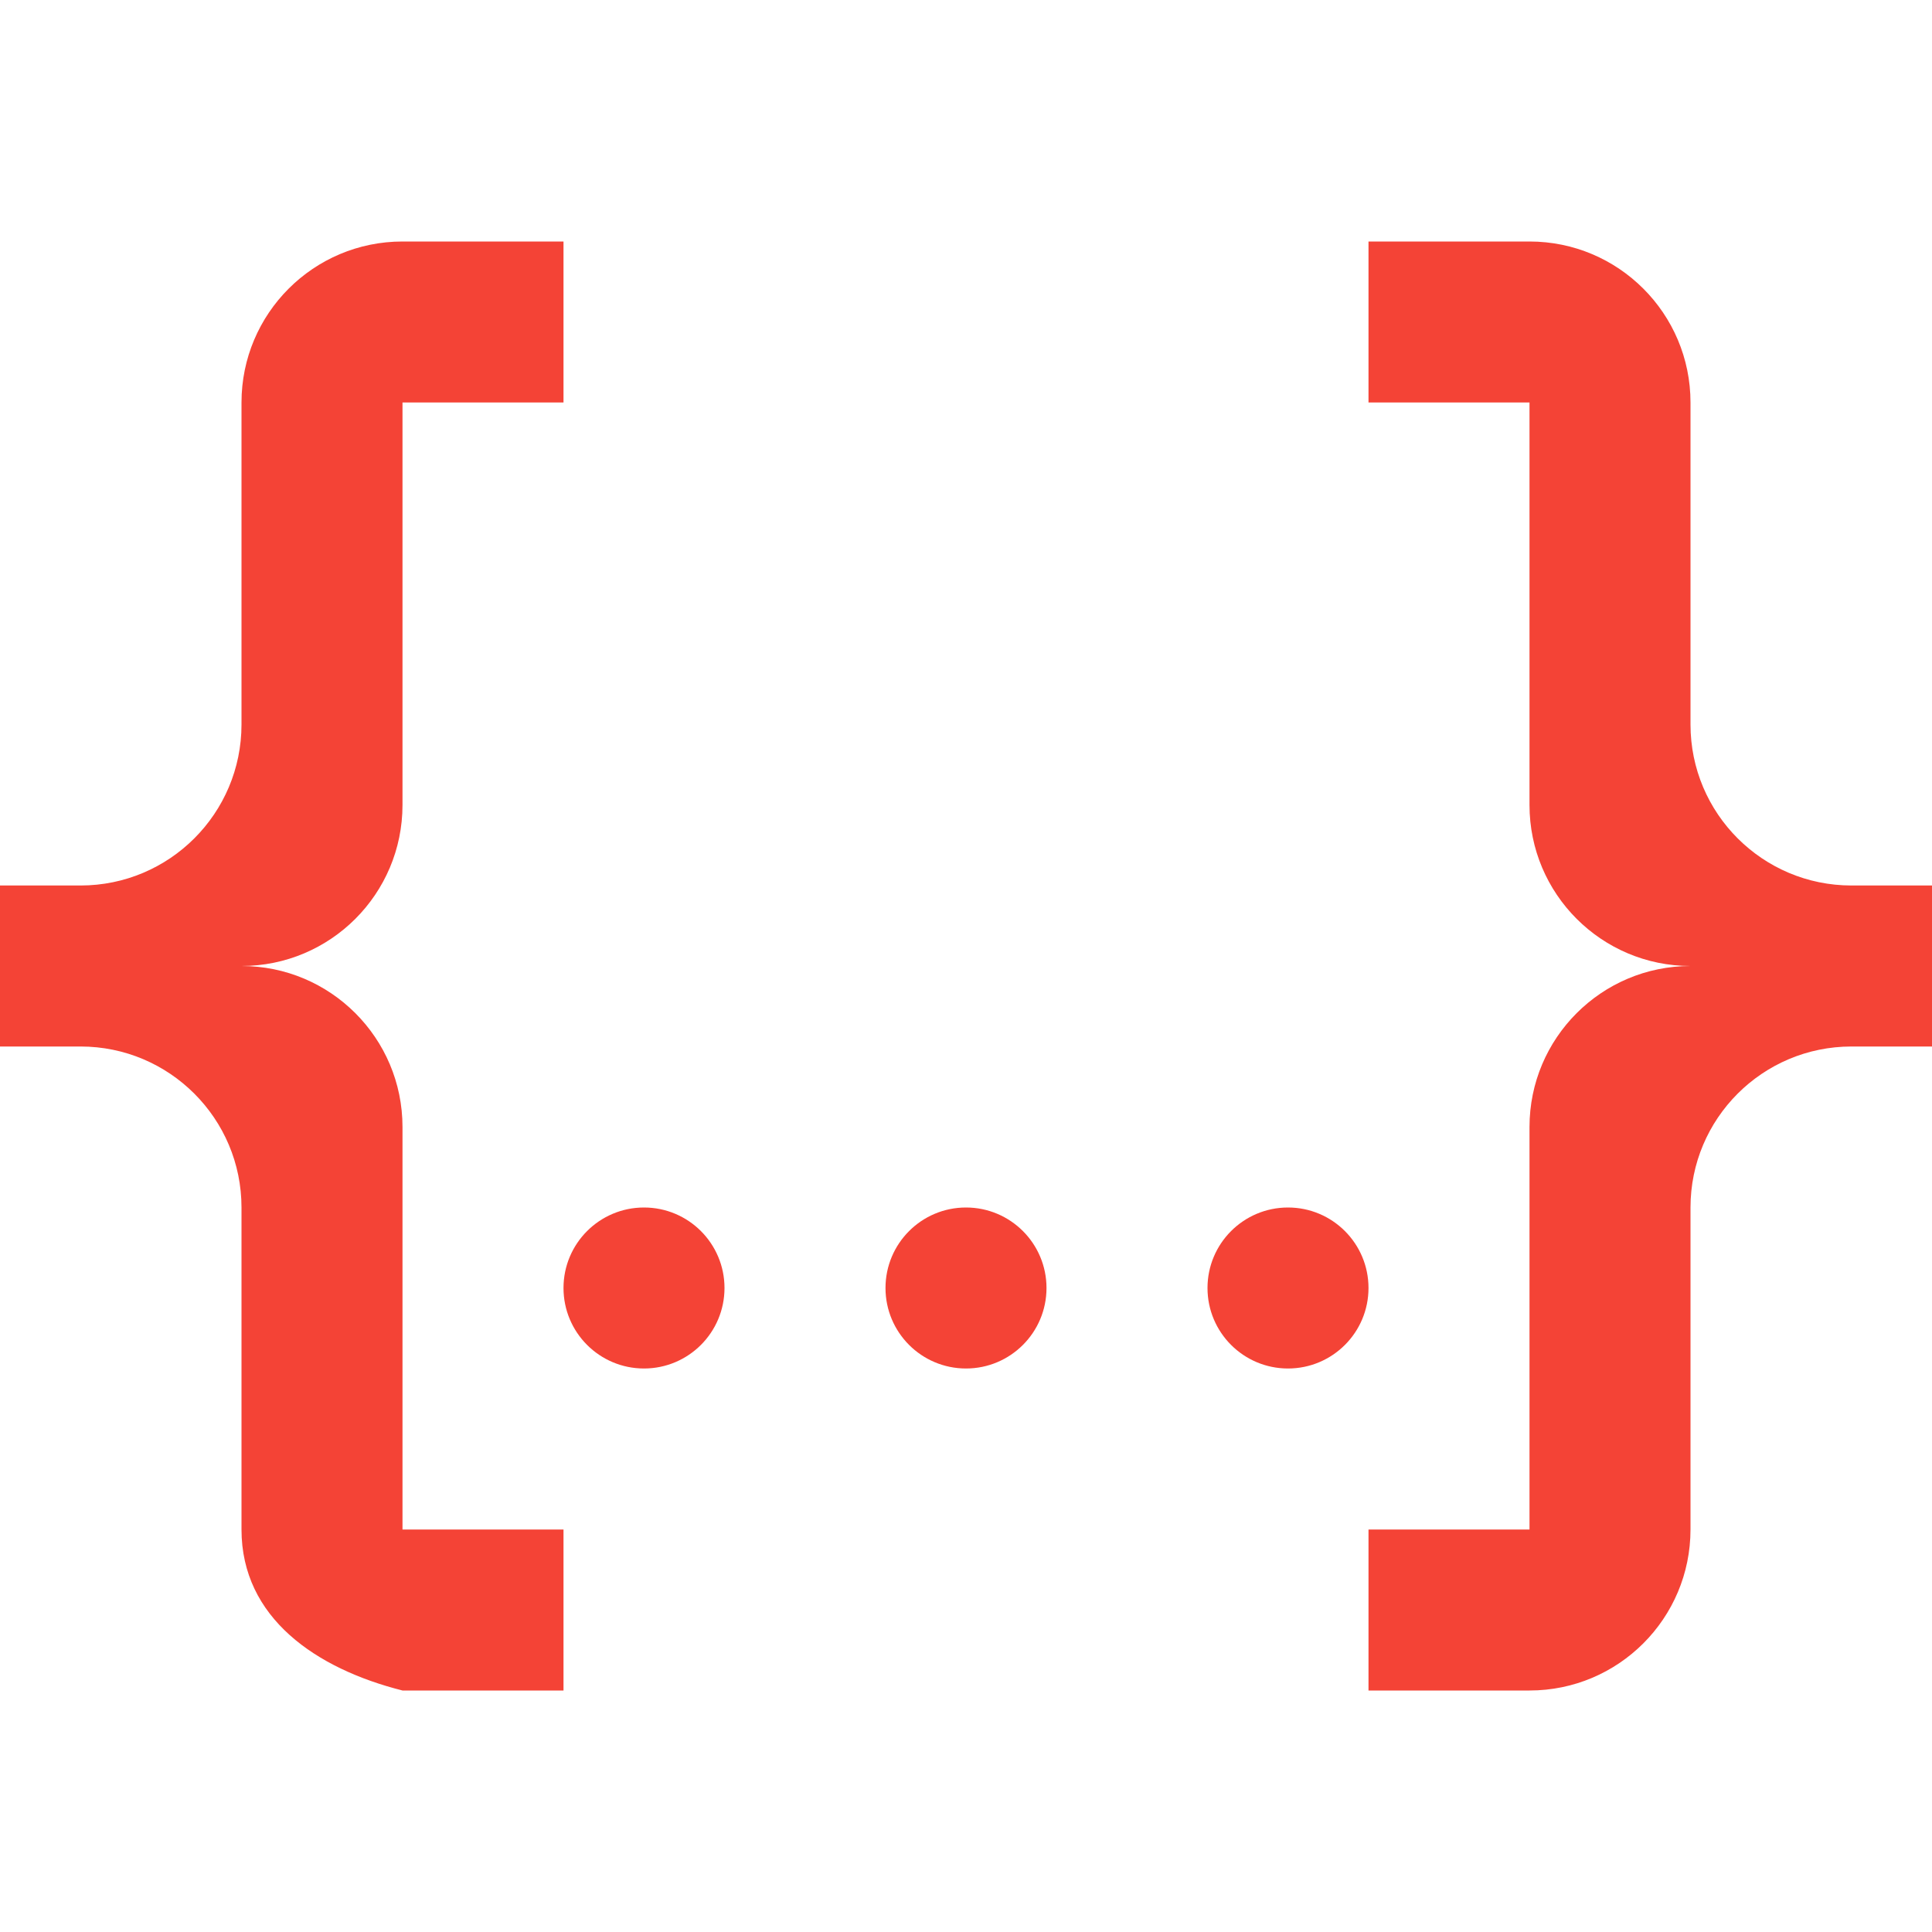
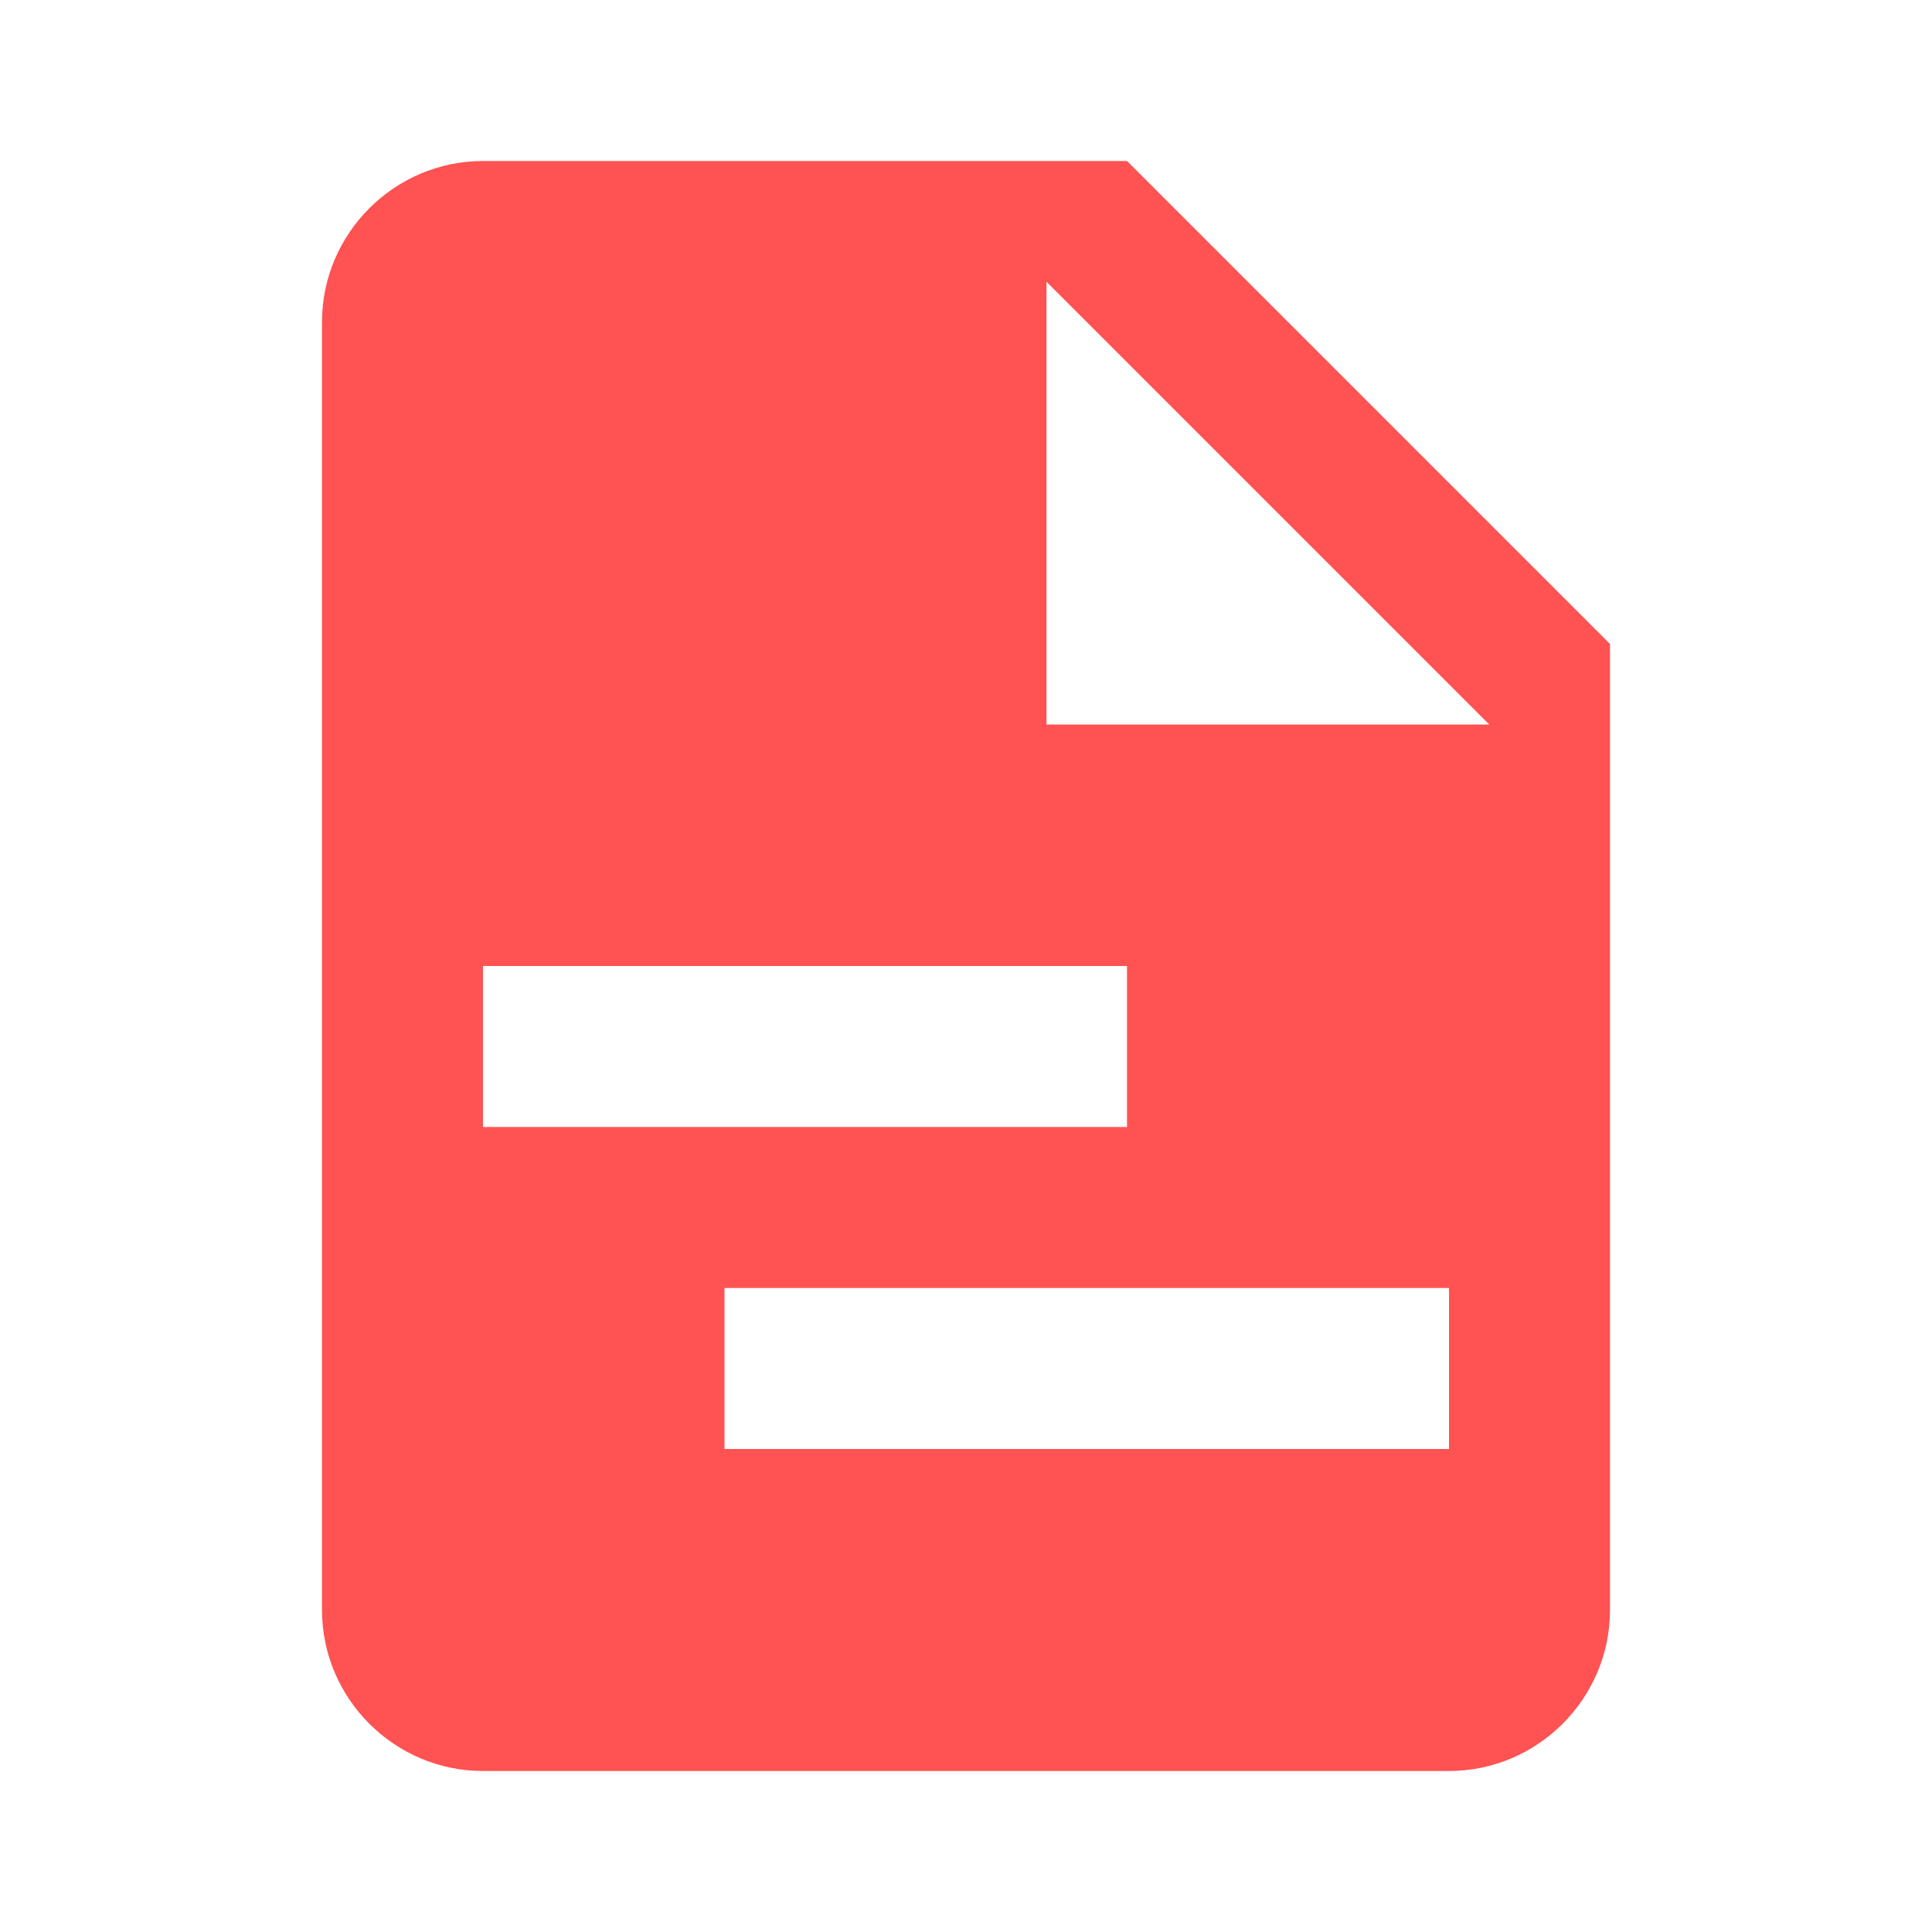
- <svg xmlns="http://www.w3.org/2000/svg" version="1.1" viewBox="0 0 24 24">
-   <path d="m5 3h2v2h-2v5a2 2 0 0 1 -2 2 2 2 0 0 1 2 2v5h2v2h-2c-1.07-.27-2-.9-2-2v-4a2 2 0 0 0 -2 -2h-1v-2h1a2 2 0 0 0 2 -2v-4a2 2 0 0 1 2 -2m14 0a2 2 0 0 1 2 2v4a2 2 0 0 0 2 2h1v2h-1a2 2 0 0 0 -2 2v4a2 2 0 0 1 -2 2h-2v-2h2v-5a2 2 0 0 1 2 -2 2 2 0 0 1 -2 -2v-5h-2v-2h2m-7 12a1 1 0 0 1 1 1 1 1 0 0 1 -1 1 1 1 0 0 1 -1 -1 1 1 0 0 1 1 -1m-4 0a1 1 0 0 1 1 1 1 1 0 0 1 -1 1 1 1 0 0 1 -1 -1 1 1 0 0 1 1 -1m8 0a1 1 0 0 1 1 1 1 1 0 0 1 -1 1 1 1 0 0 1 -1 -1 1 1 0 0 1 1 -1z" style="fill:#f44336" />
+ <svg xmlns="http://www.w3.org/2000/svg" viewBox="0 0 24 24">
+   <path d="M13 9h5.5L13 3.5V9M6 2h8l6 6v12c0 1.1-.9 2-2 2H6c-1.1 0-2-.9-2-2V4c0-1.1.9-2 2-2m12 16v-2H9v2h9m-4-4v-2H6v2z" fill="#FF5252" />
</svg>
